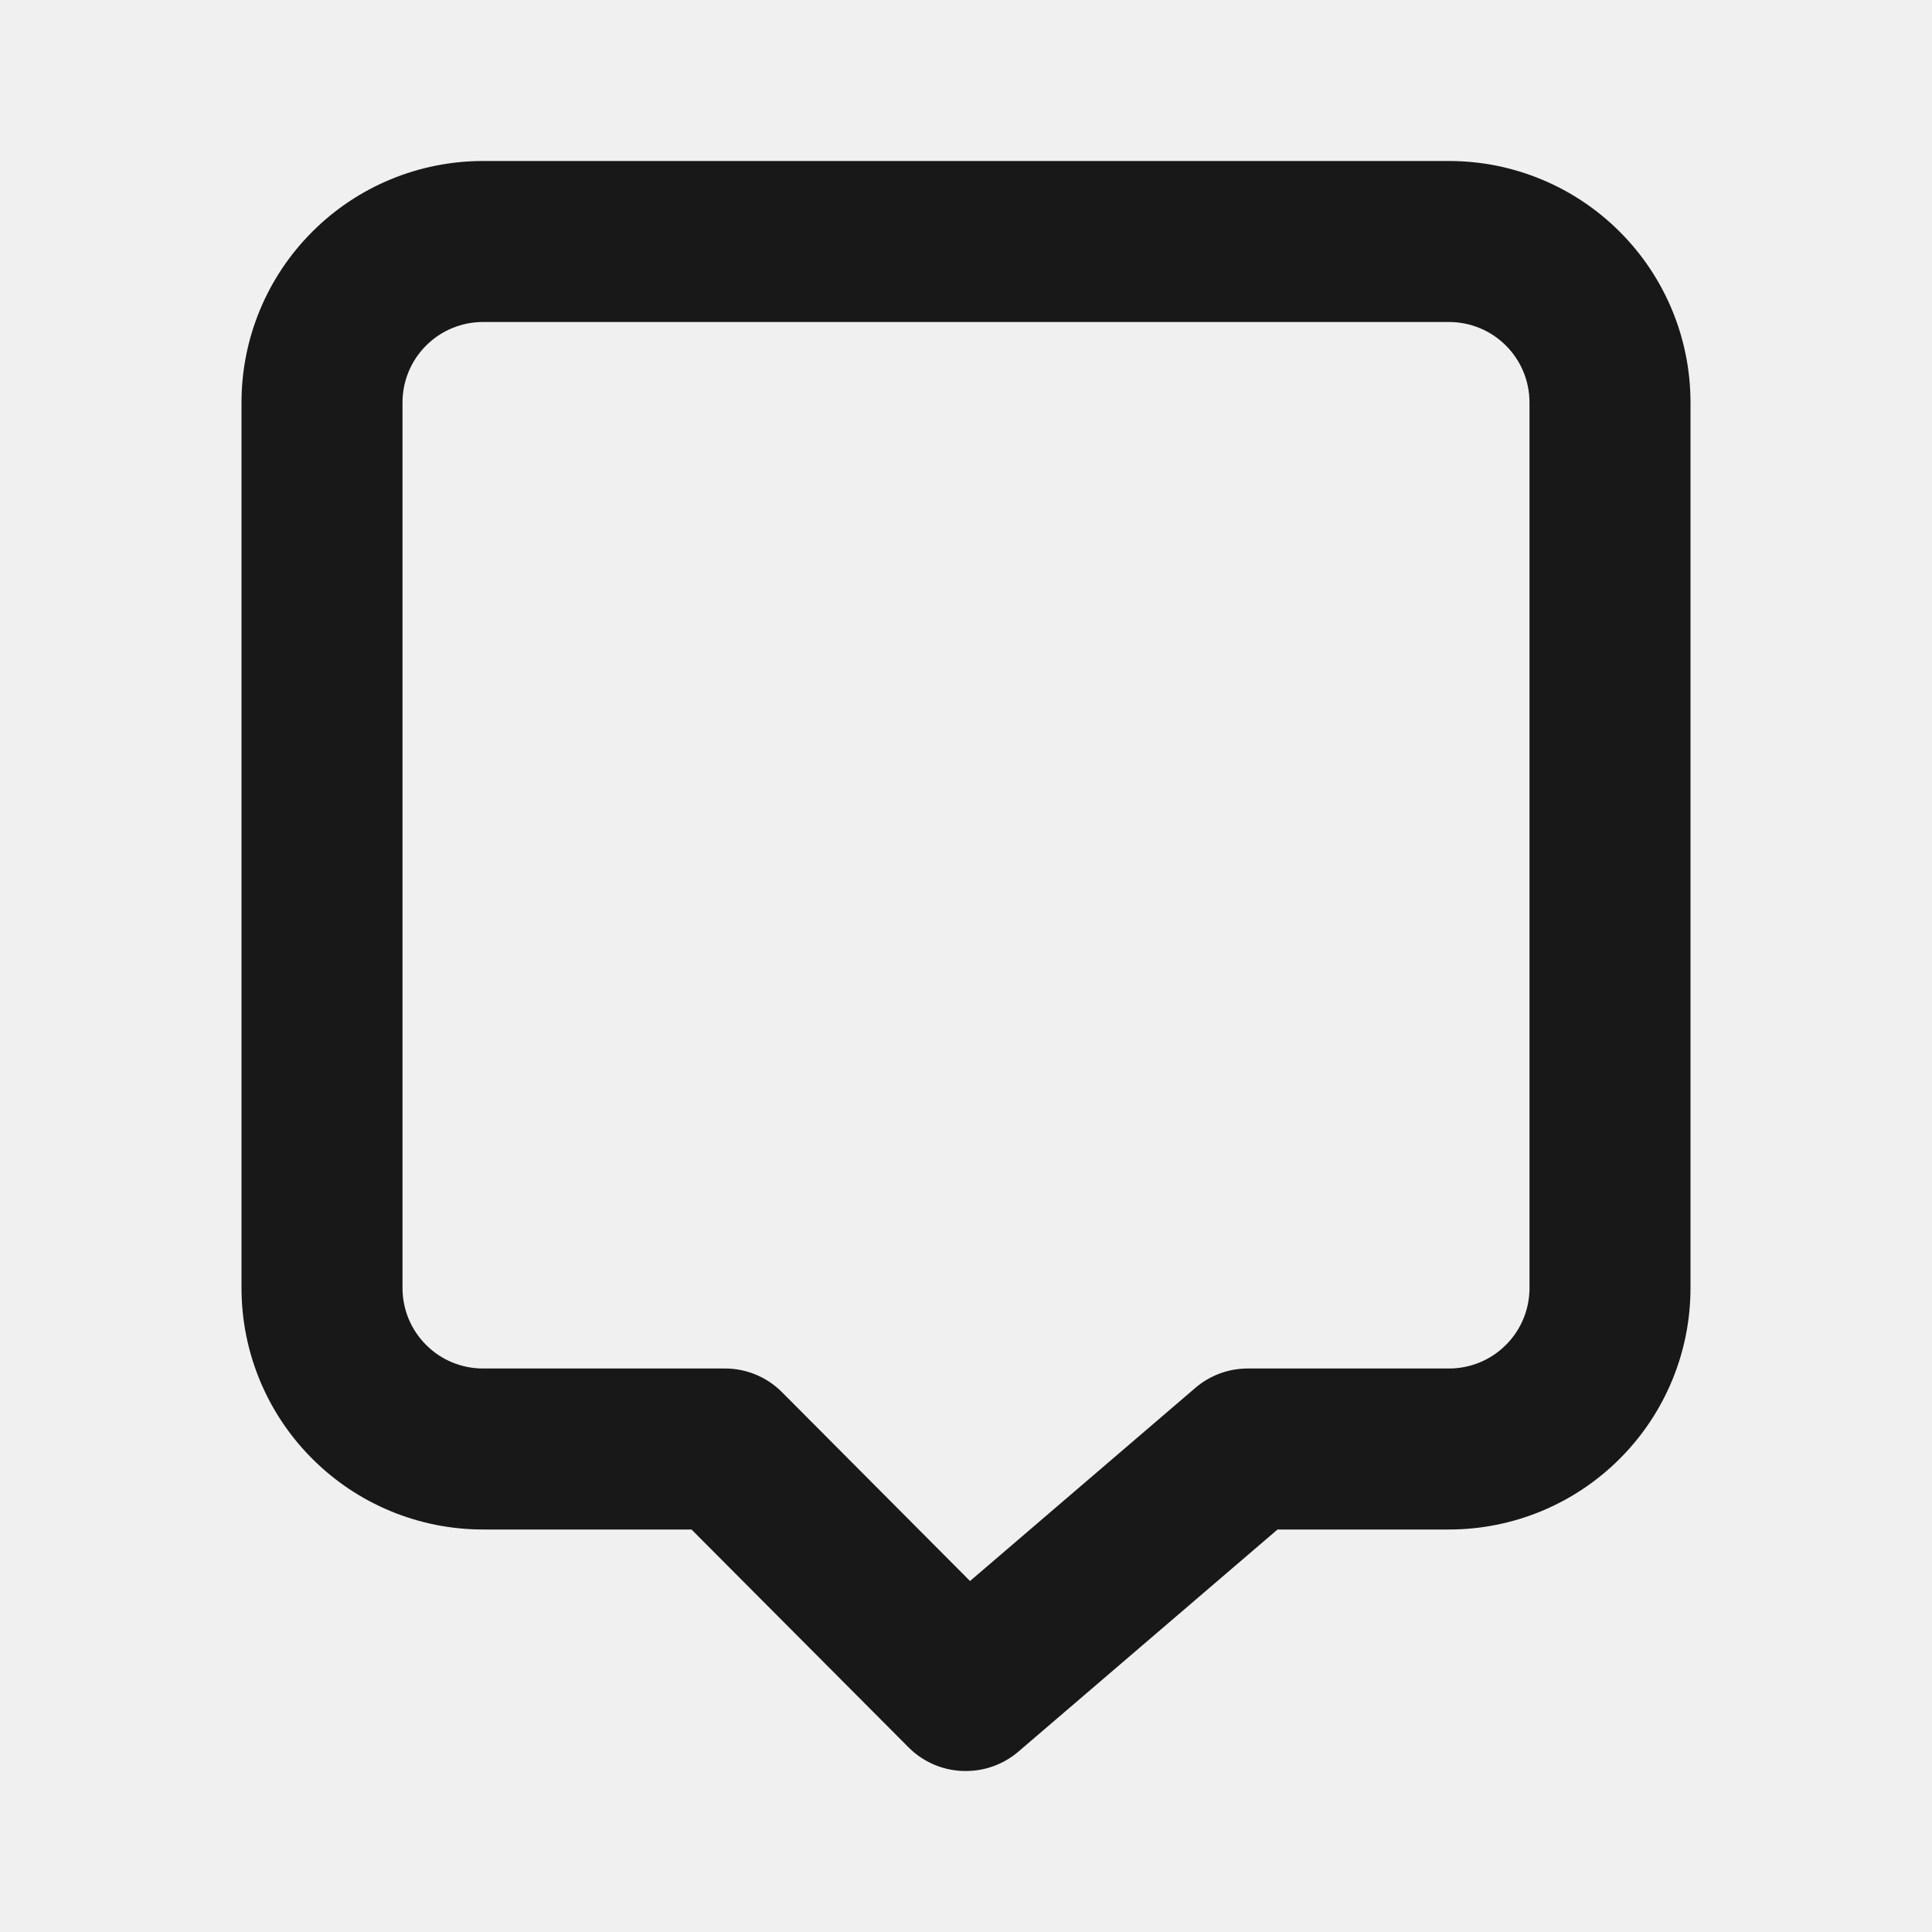
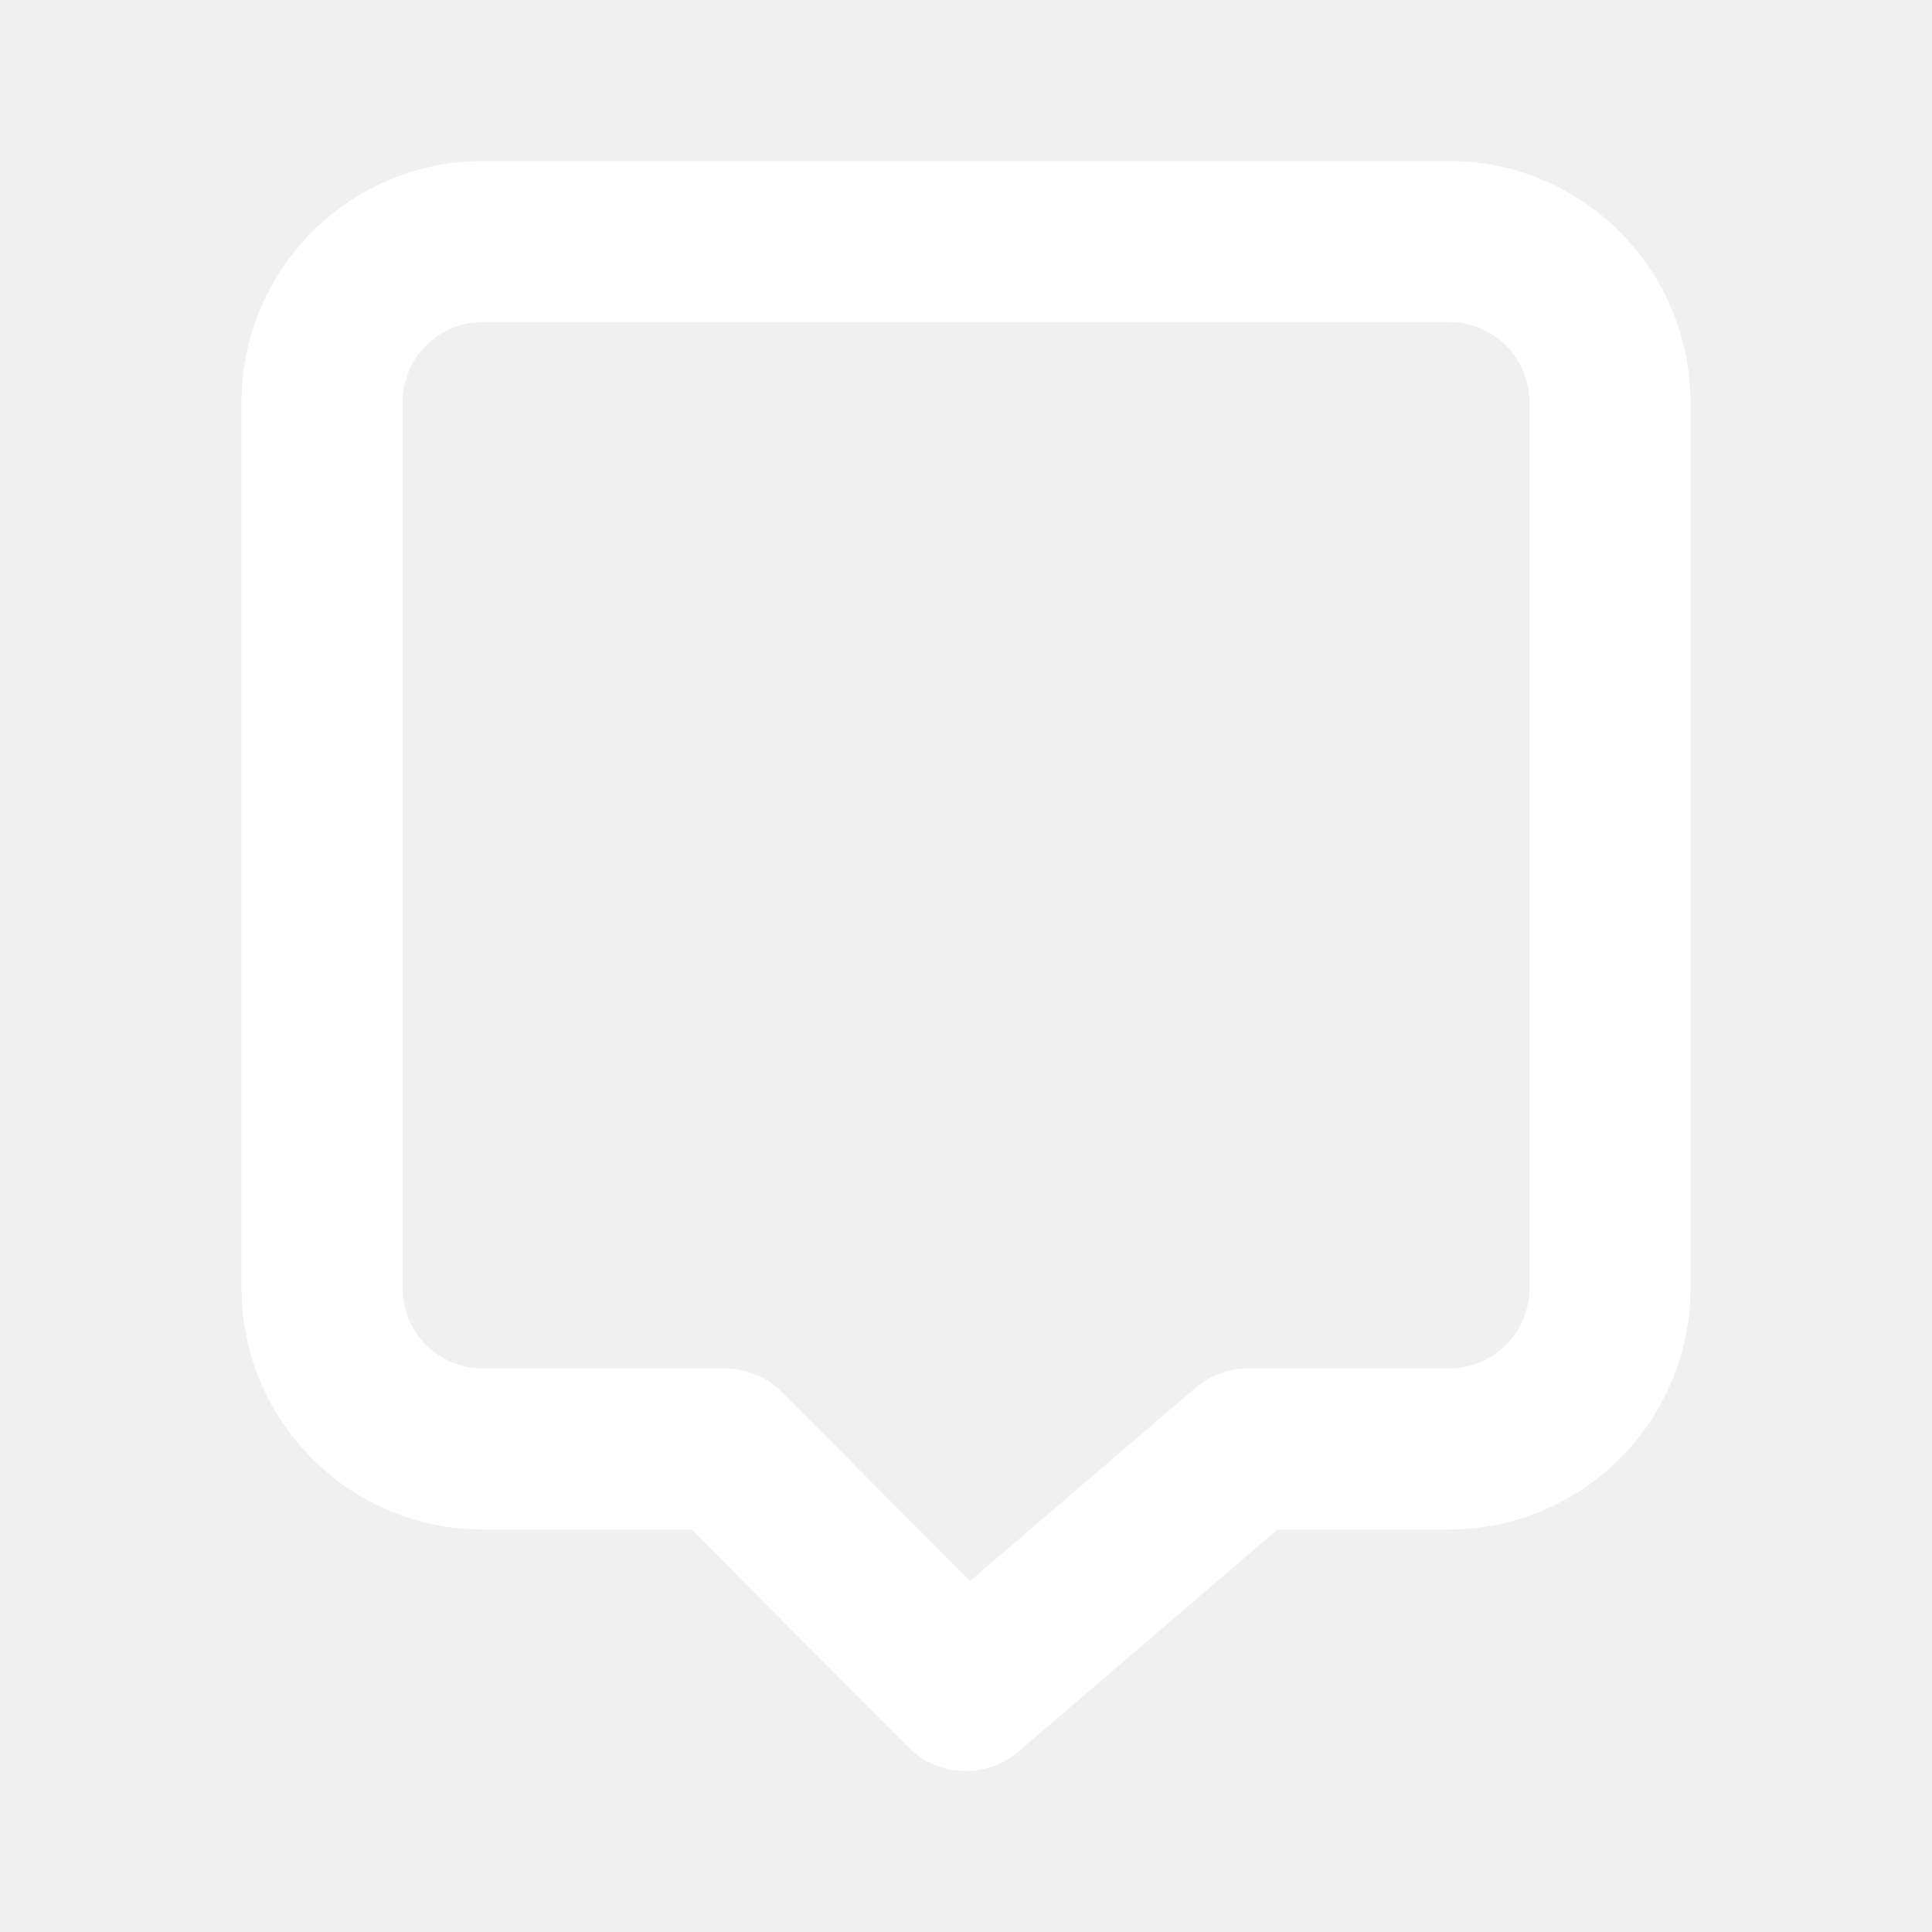
<svg xmlns="http://www.w3.org/2000/svg" width="24" height="24" viewBox="0 0 24 24" fill="none">
-   <path d="M18 2H6C5.204 2 4.441 2.316 3.879 2.879C3.316 3.441 3 4.204 3 5V16C3 16.796 3.316 17.559 3.879 18.121C4.441 18.684 5.204 19 6 19H8.59L11.29 21.71C11.383 21.803 11.494 21.876 11.616 21.926C11.738 21.976 11.868 22.001 12 22C12.238 22 12.469 21.915 12.65 21.76L15.87 19H18C18.796 19 19.559 18.684 20.121 18.121C20.684 17.559 21 16.796 21 16V5C21 4.204 20.684 3.441 20.121 2.879C19.559 2.316 18.796 2 18 2ZM19 16C19 16.265 18.895 16.52 18.707 16.707C18.52 16.895 18.265 17 18 17H15.5C15.262 17 15.031 17.085 14.85 17.24L12.05 19.64L9.71 17.29C9.617 17.197 9.506 17.124 9.384 17.074C9.262 17.024 9.132 16.999 9 17H6C5.735 17 5.48 16.895 5.293 16.707C5.105 16.52 5 16.265 5 16V5C5 4.735 5.105 4.48 5.293 4.293C5.48 4.105 5.735 4 6 4H18C18.265 4 18.52 4.105 18.707 4.293C18.895 4.48 19 4.735 19 5V16Z" fill="#181818" />
+   <path d="M18 2H6C5.204 2 4.441 2.316 3.879 2.879C3.316 3.441 3 4.204 3 5V16C3 16.796 3.316 17.559 3.879 18.121C4.441 18.684 5.204 19 6 19H8.59L11.29 21.71C11.383 21.803 11.494 21.876 11.616 21.926C11.738 21.976 11.868 22.001 12 22C12.238 22 12.469 21.915 12.65 21.76L15.87 19H18C18.796 19 19.559 18.684 20.121 18.121C20.684 17.559 21 16.796 21 16V5C21 4.204 20.684 3.441 20.121 2.879C19.559 2.316 18.796 2 18 2ZM19 16C19 16.265 18.895 16.52 18.707 16.707C18.52 16.895 18.265 17 18 17H15.5C15.262 17 15.031 17.085 14.85 17.24L12.05 19.64L9.71 17.29C9.617 17.197 9.506 17.124 9.384 17.074C9.262 17.024 9.132 16.999 9 17H6C5.735 17 5.48 16.895 5.293 16.707C5.105 16.52 5 16.265 5 16V5C5 4.735 5.105 4.48 5.293 4.293C5.48 4.105 5.735 4 6 4H18C18.265 4 18.52 4.105 18.707 4.293C18.895 4.48 19 4.735 19 5V16Z" fill="#ffffff" />
</svg>
